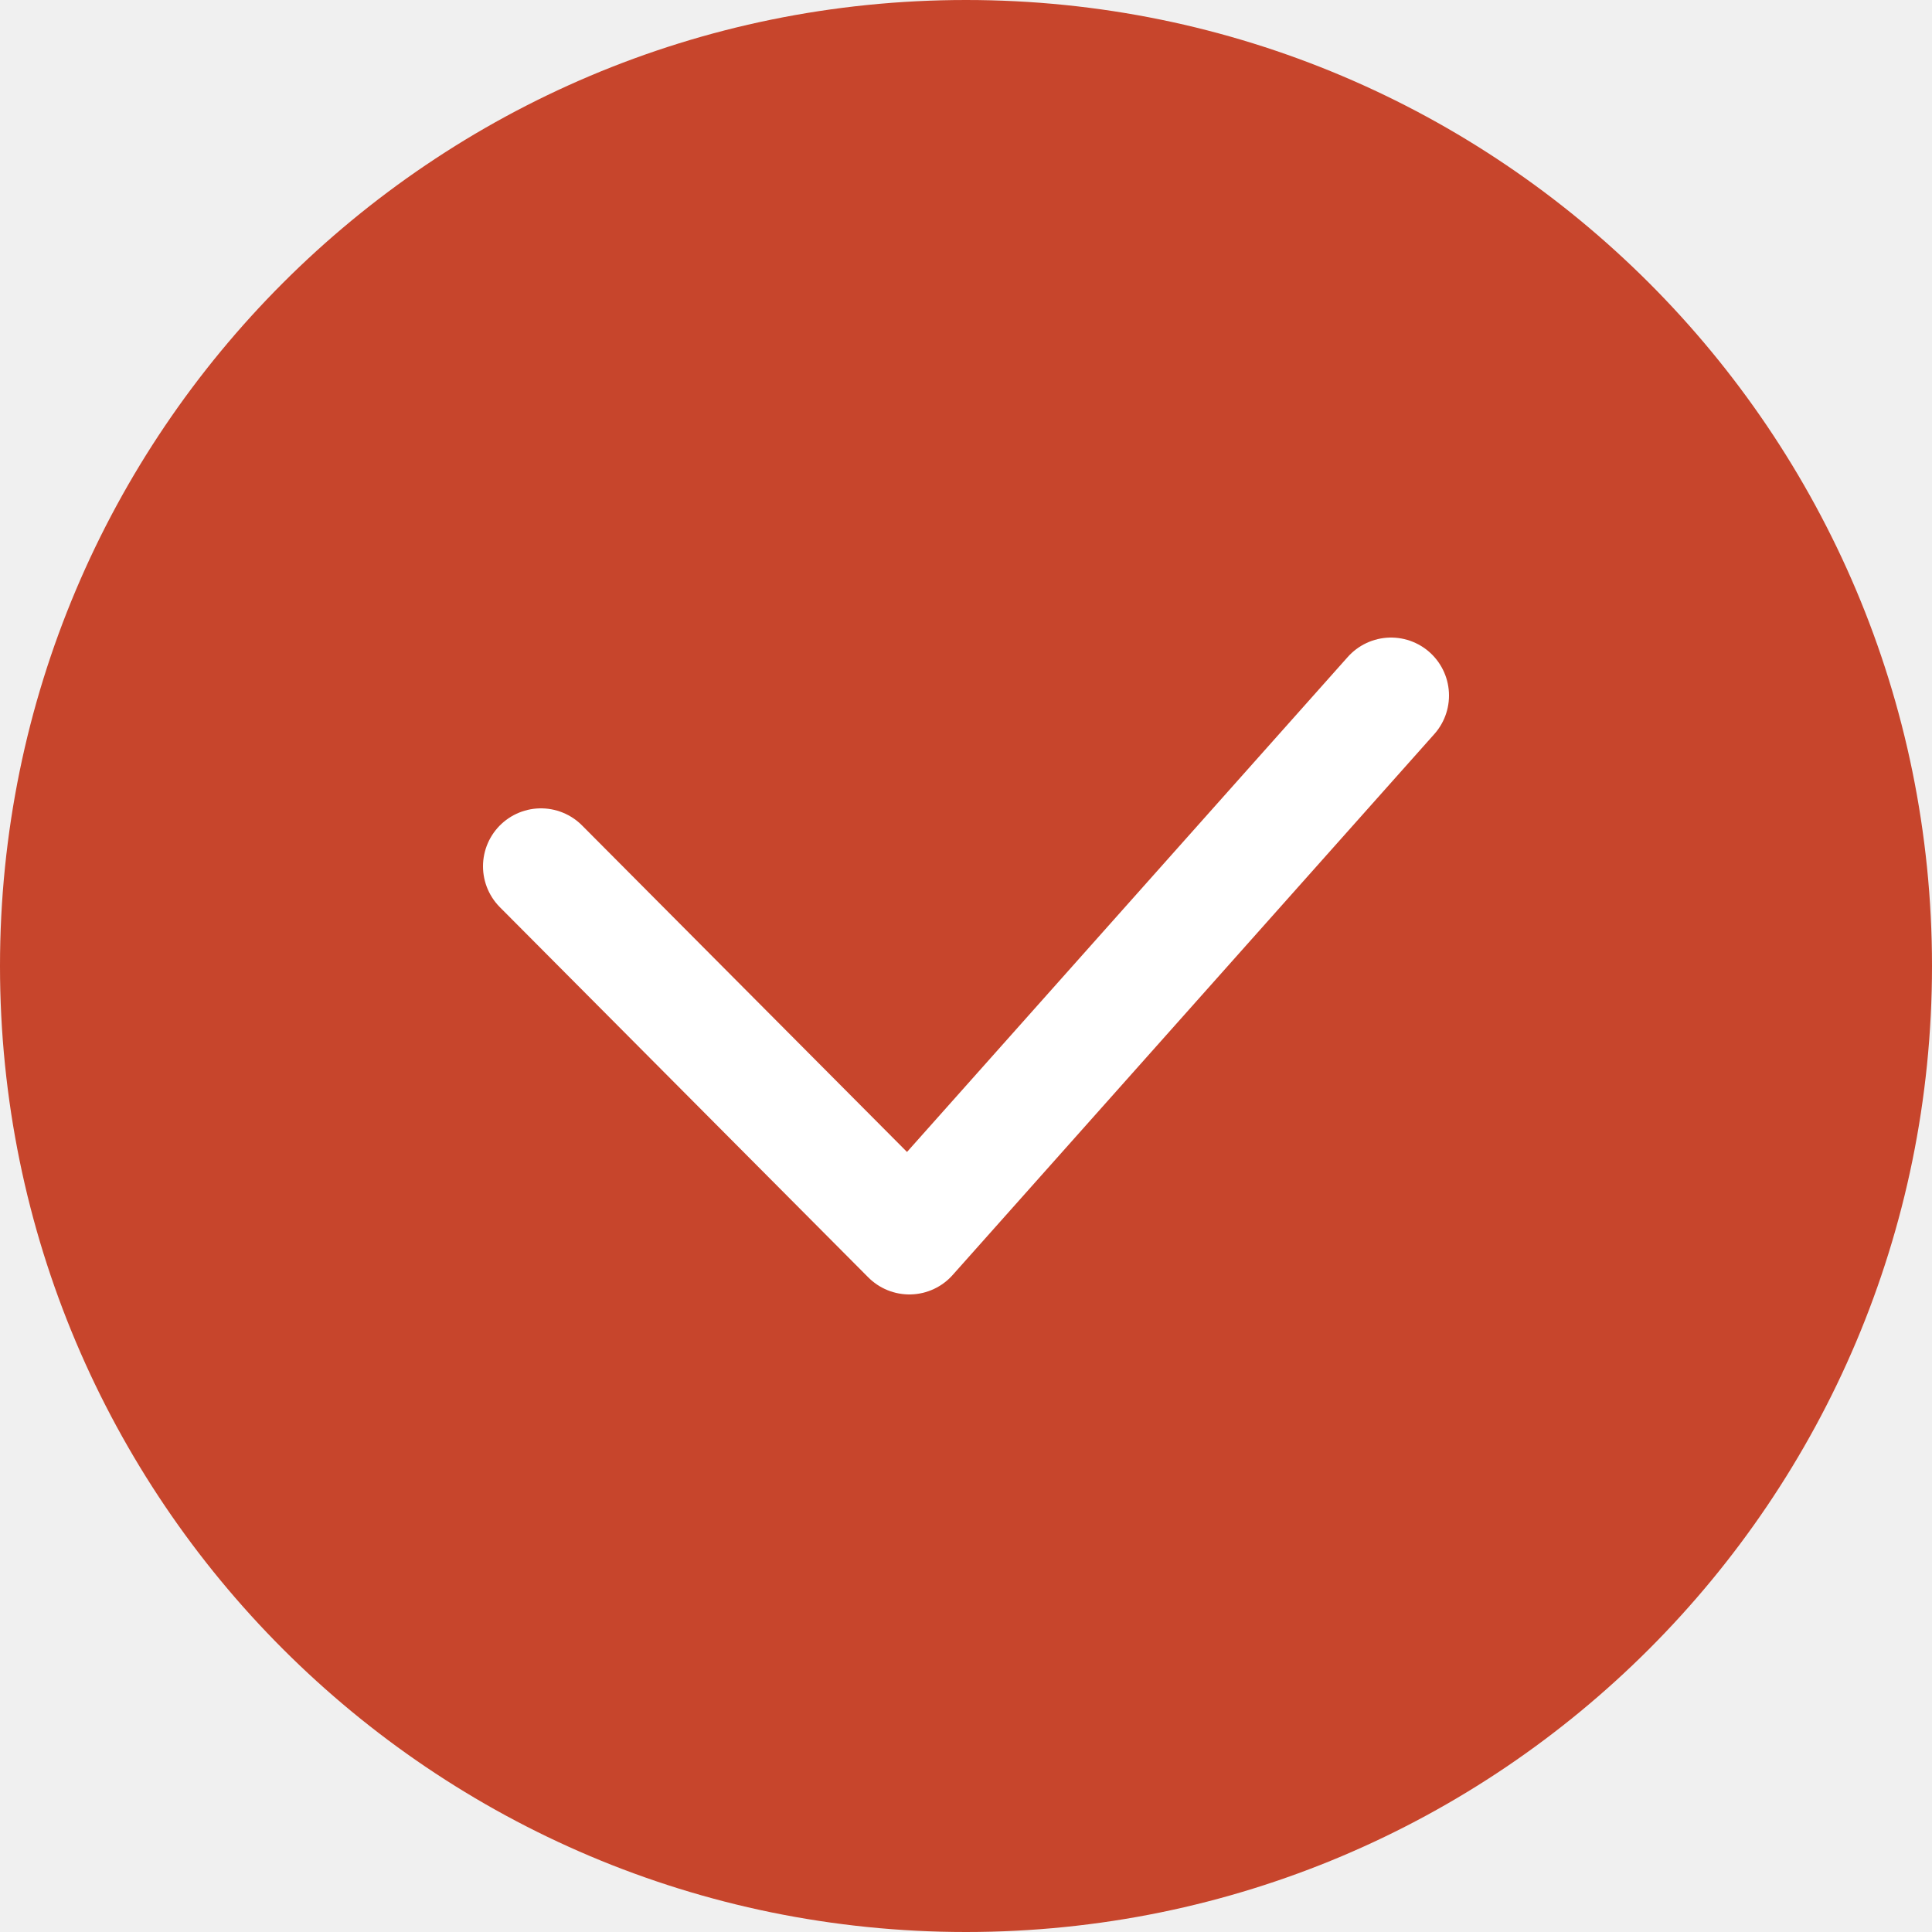
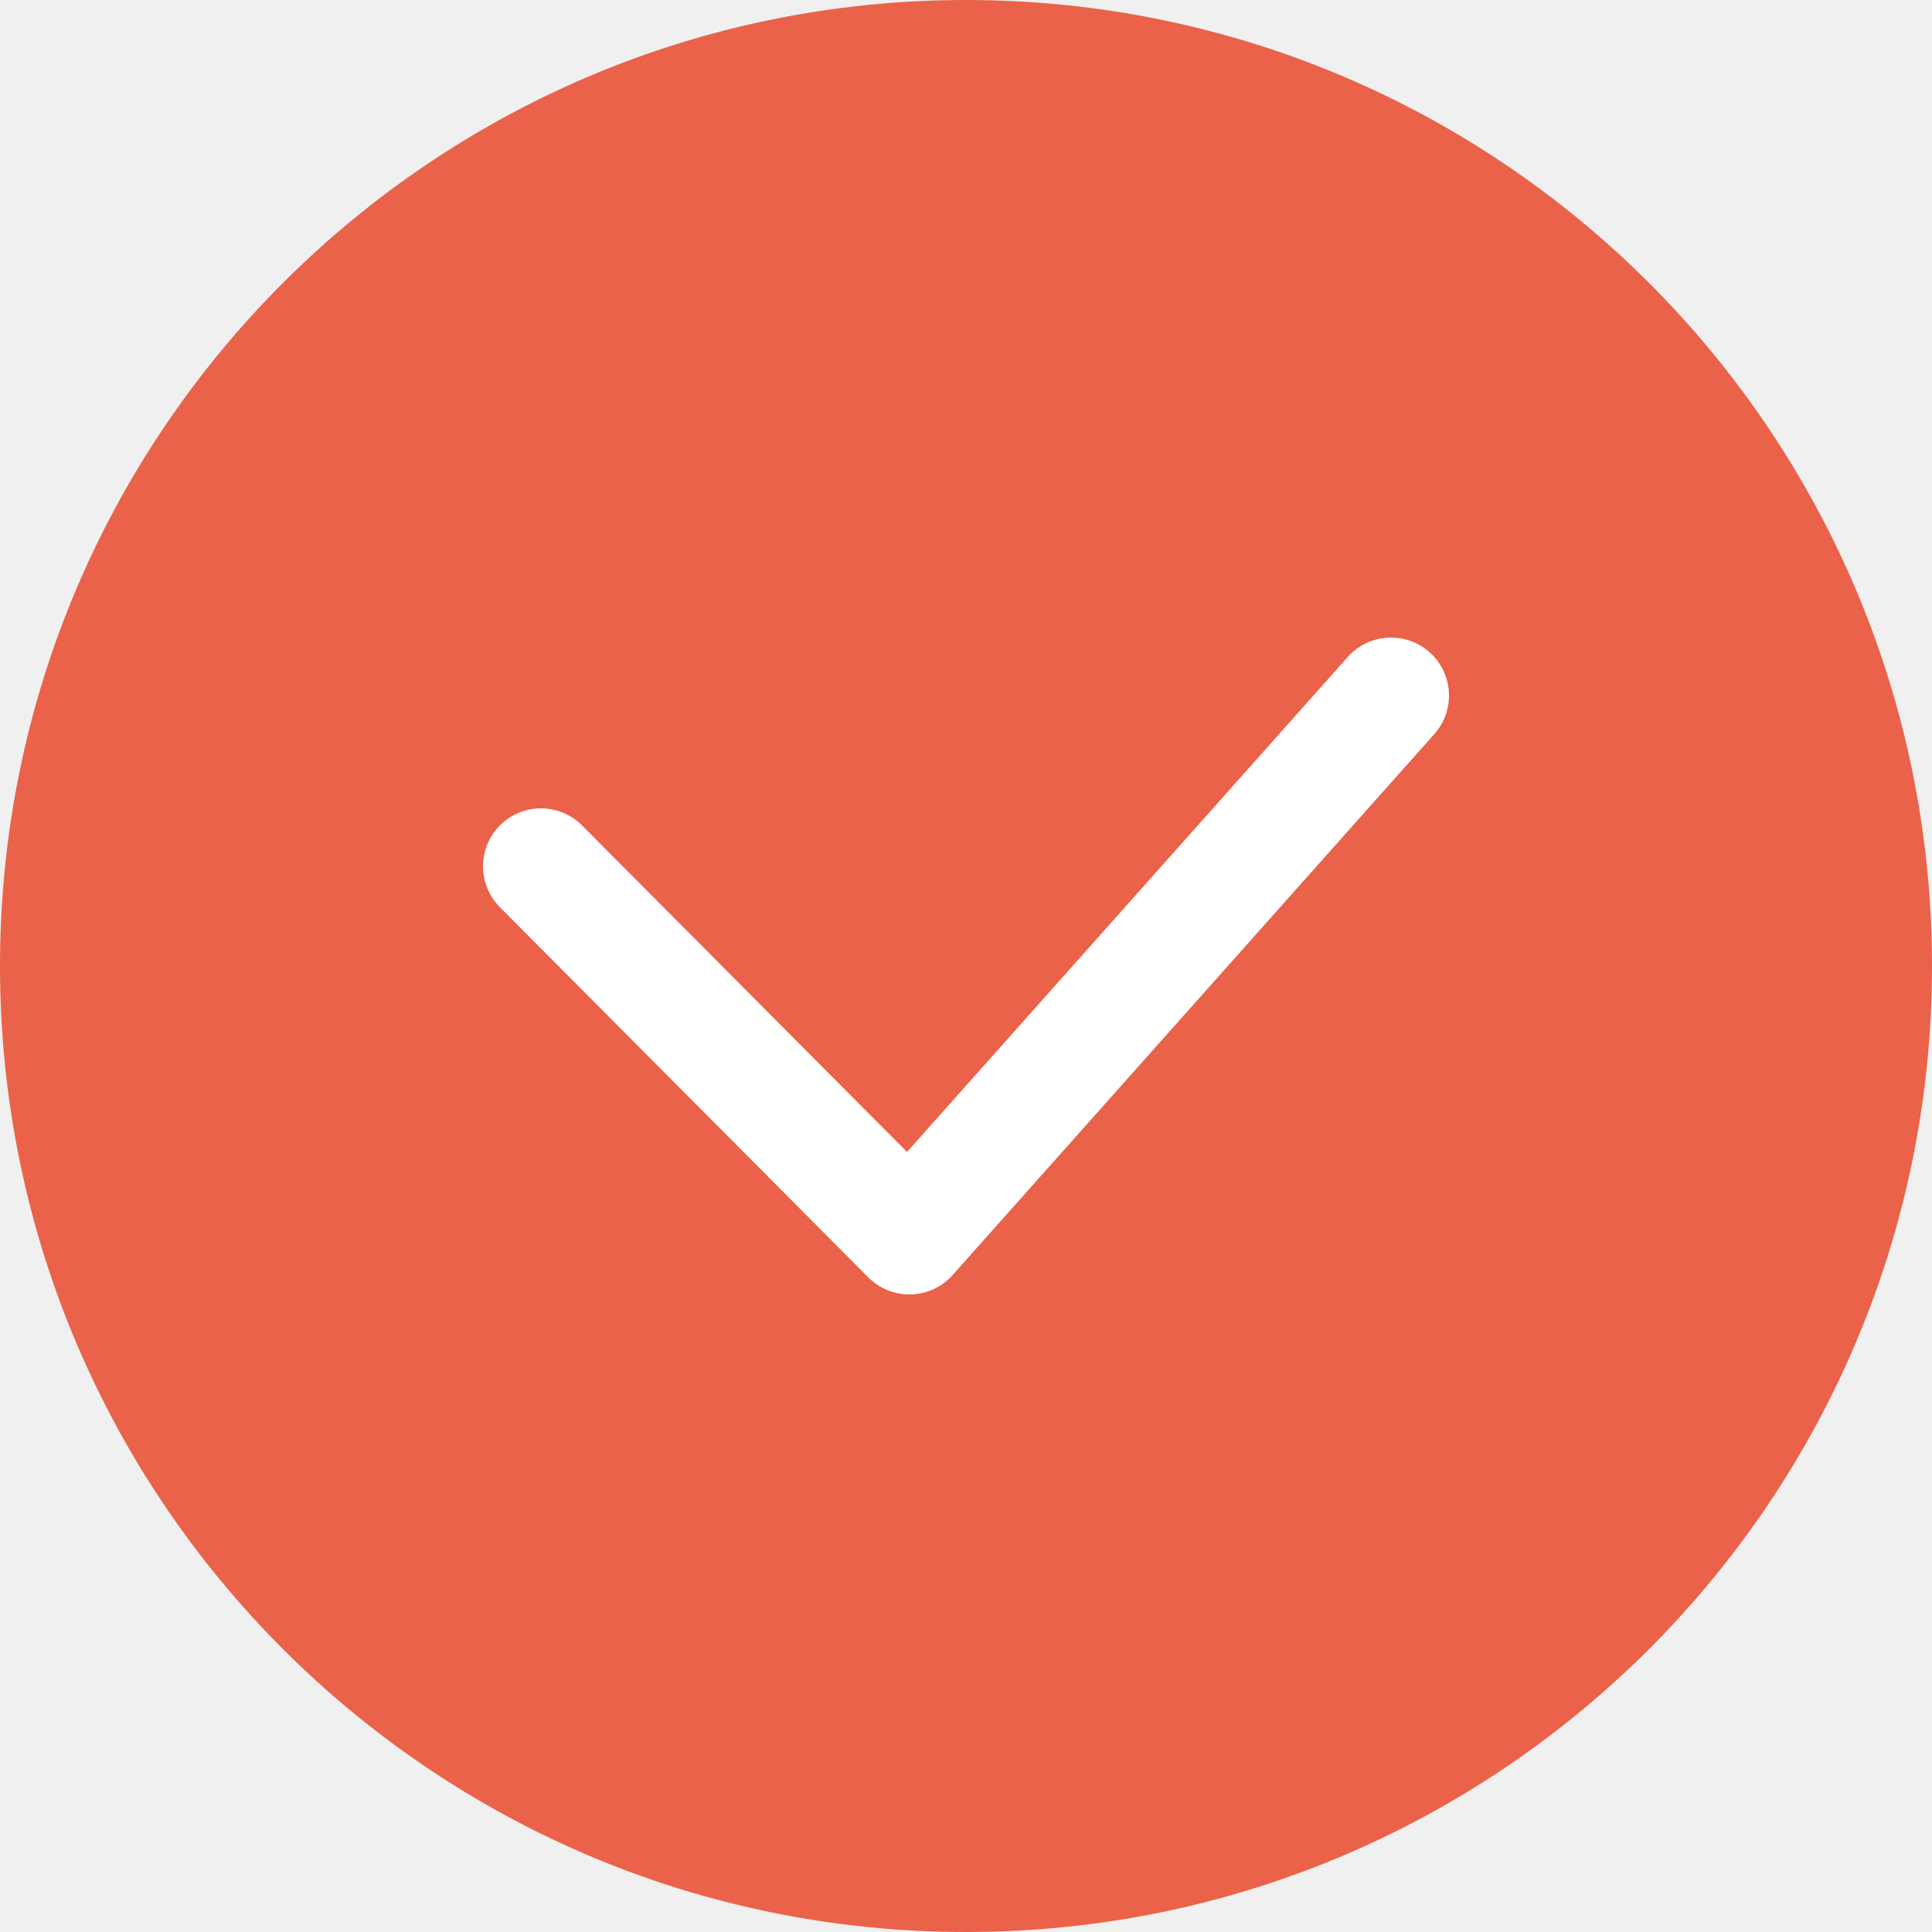
<svg xmlns="http://www.w3.org/2000/svg" width="25" height="25" viewBox="0 0 25 25" fill="none">
-   <circle cx="12.5" cy="12.5" r="12.5" fill="#c7452c" />
+   <circle cx="12.5" cy="12.5" r="12.5" fill="#EA6249" />
  <path d="M7 11.21L11.767 16L18 9" stroke="white" stroke-width="1.5" stroke-linecap="round" stroke-linejoin="round" />
</svg>
